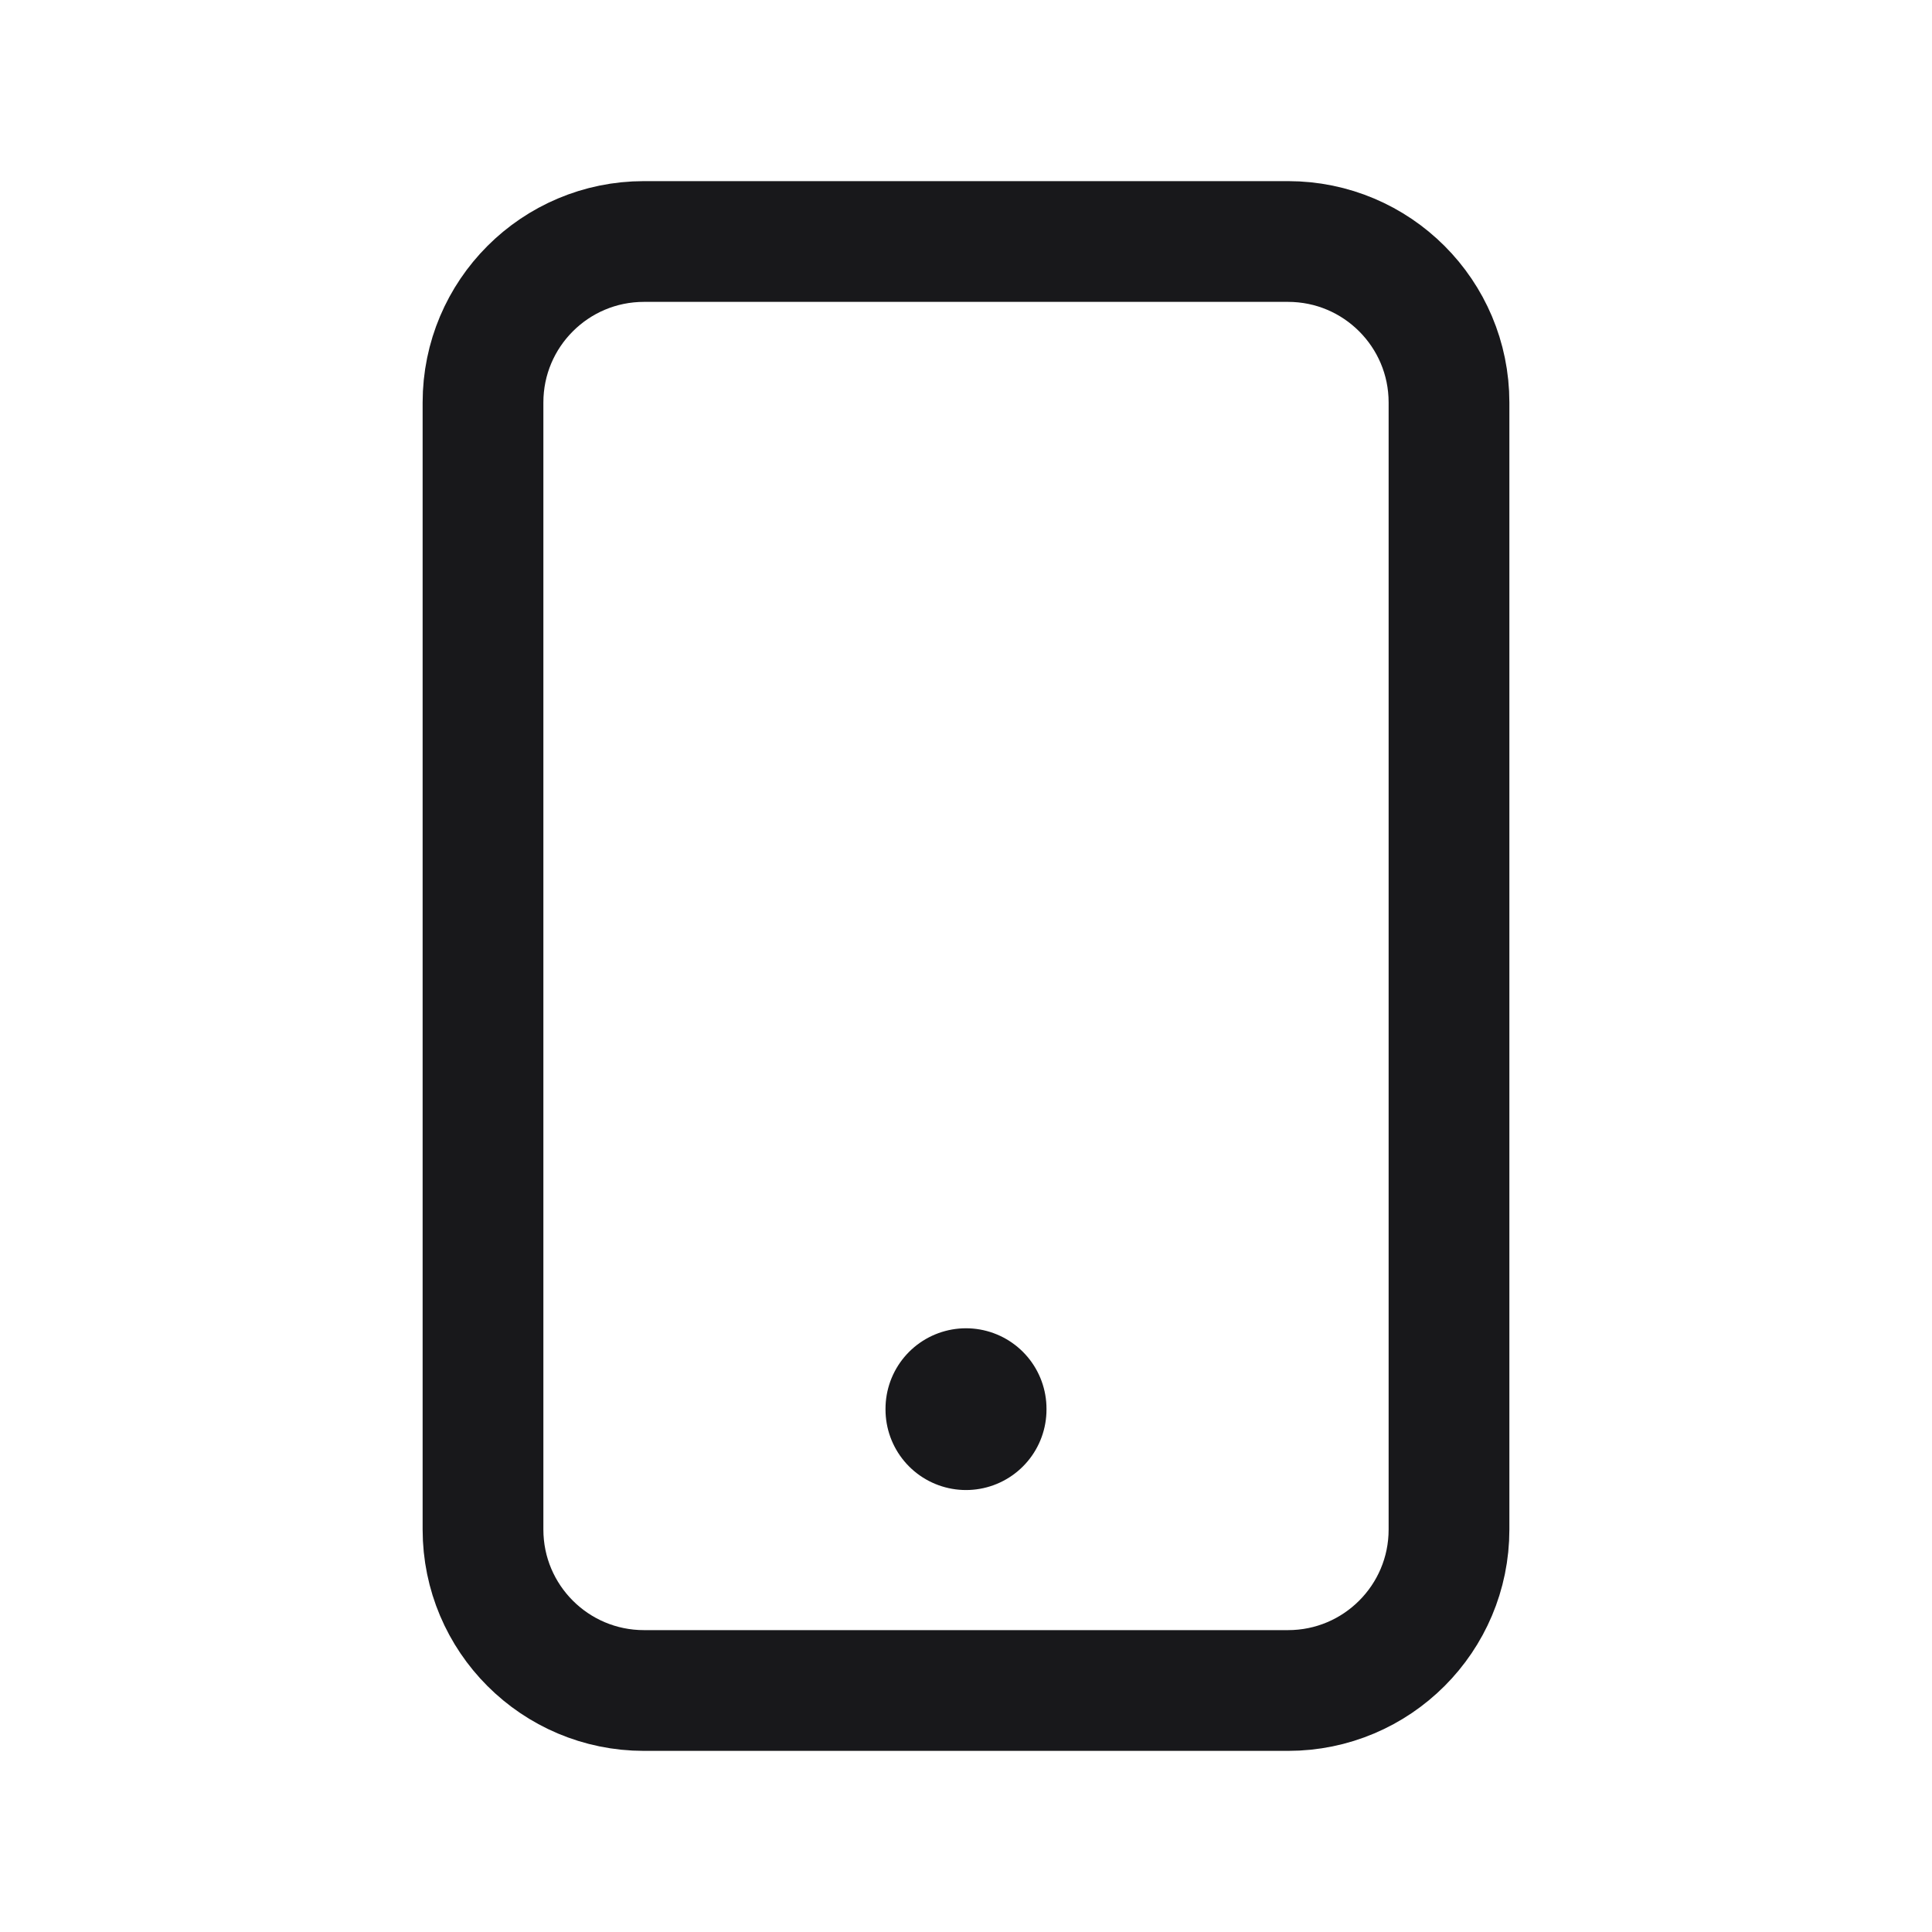
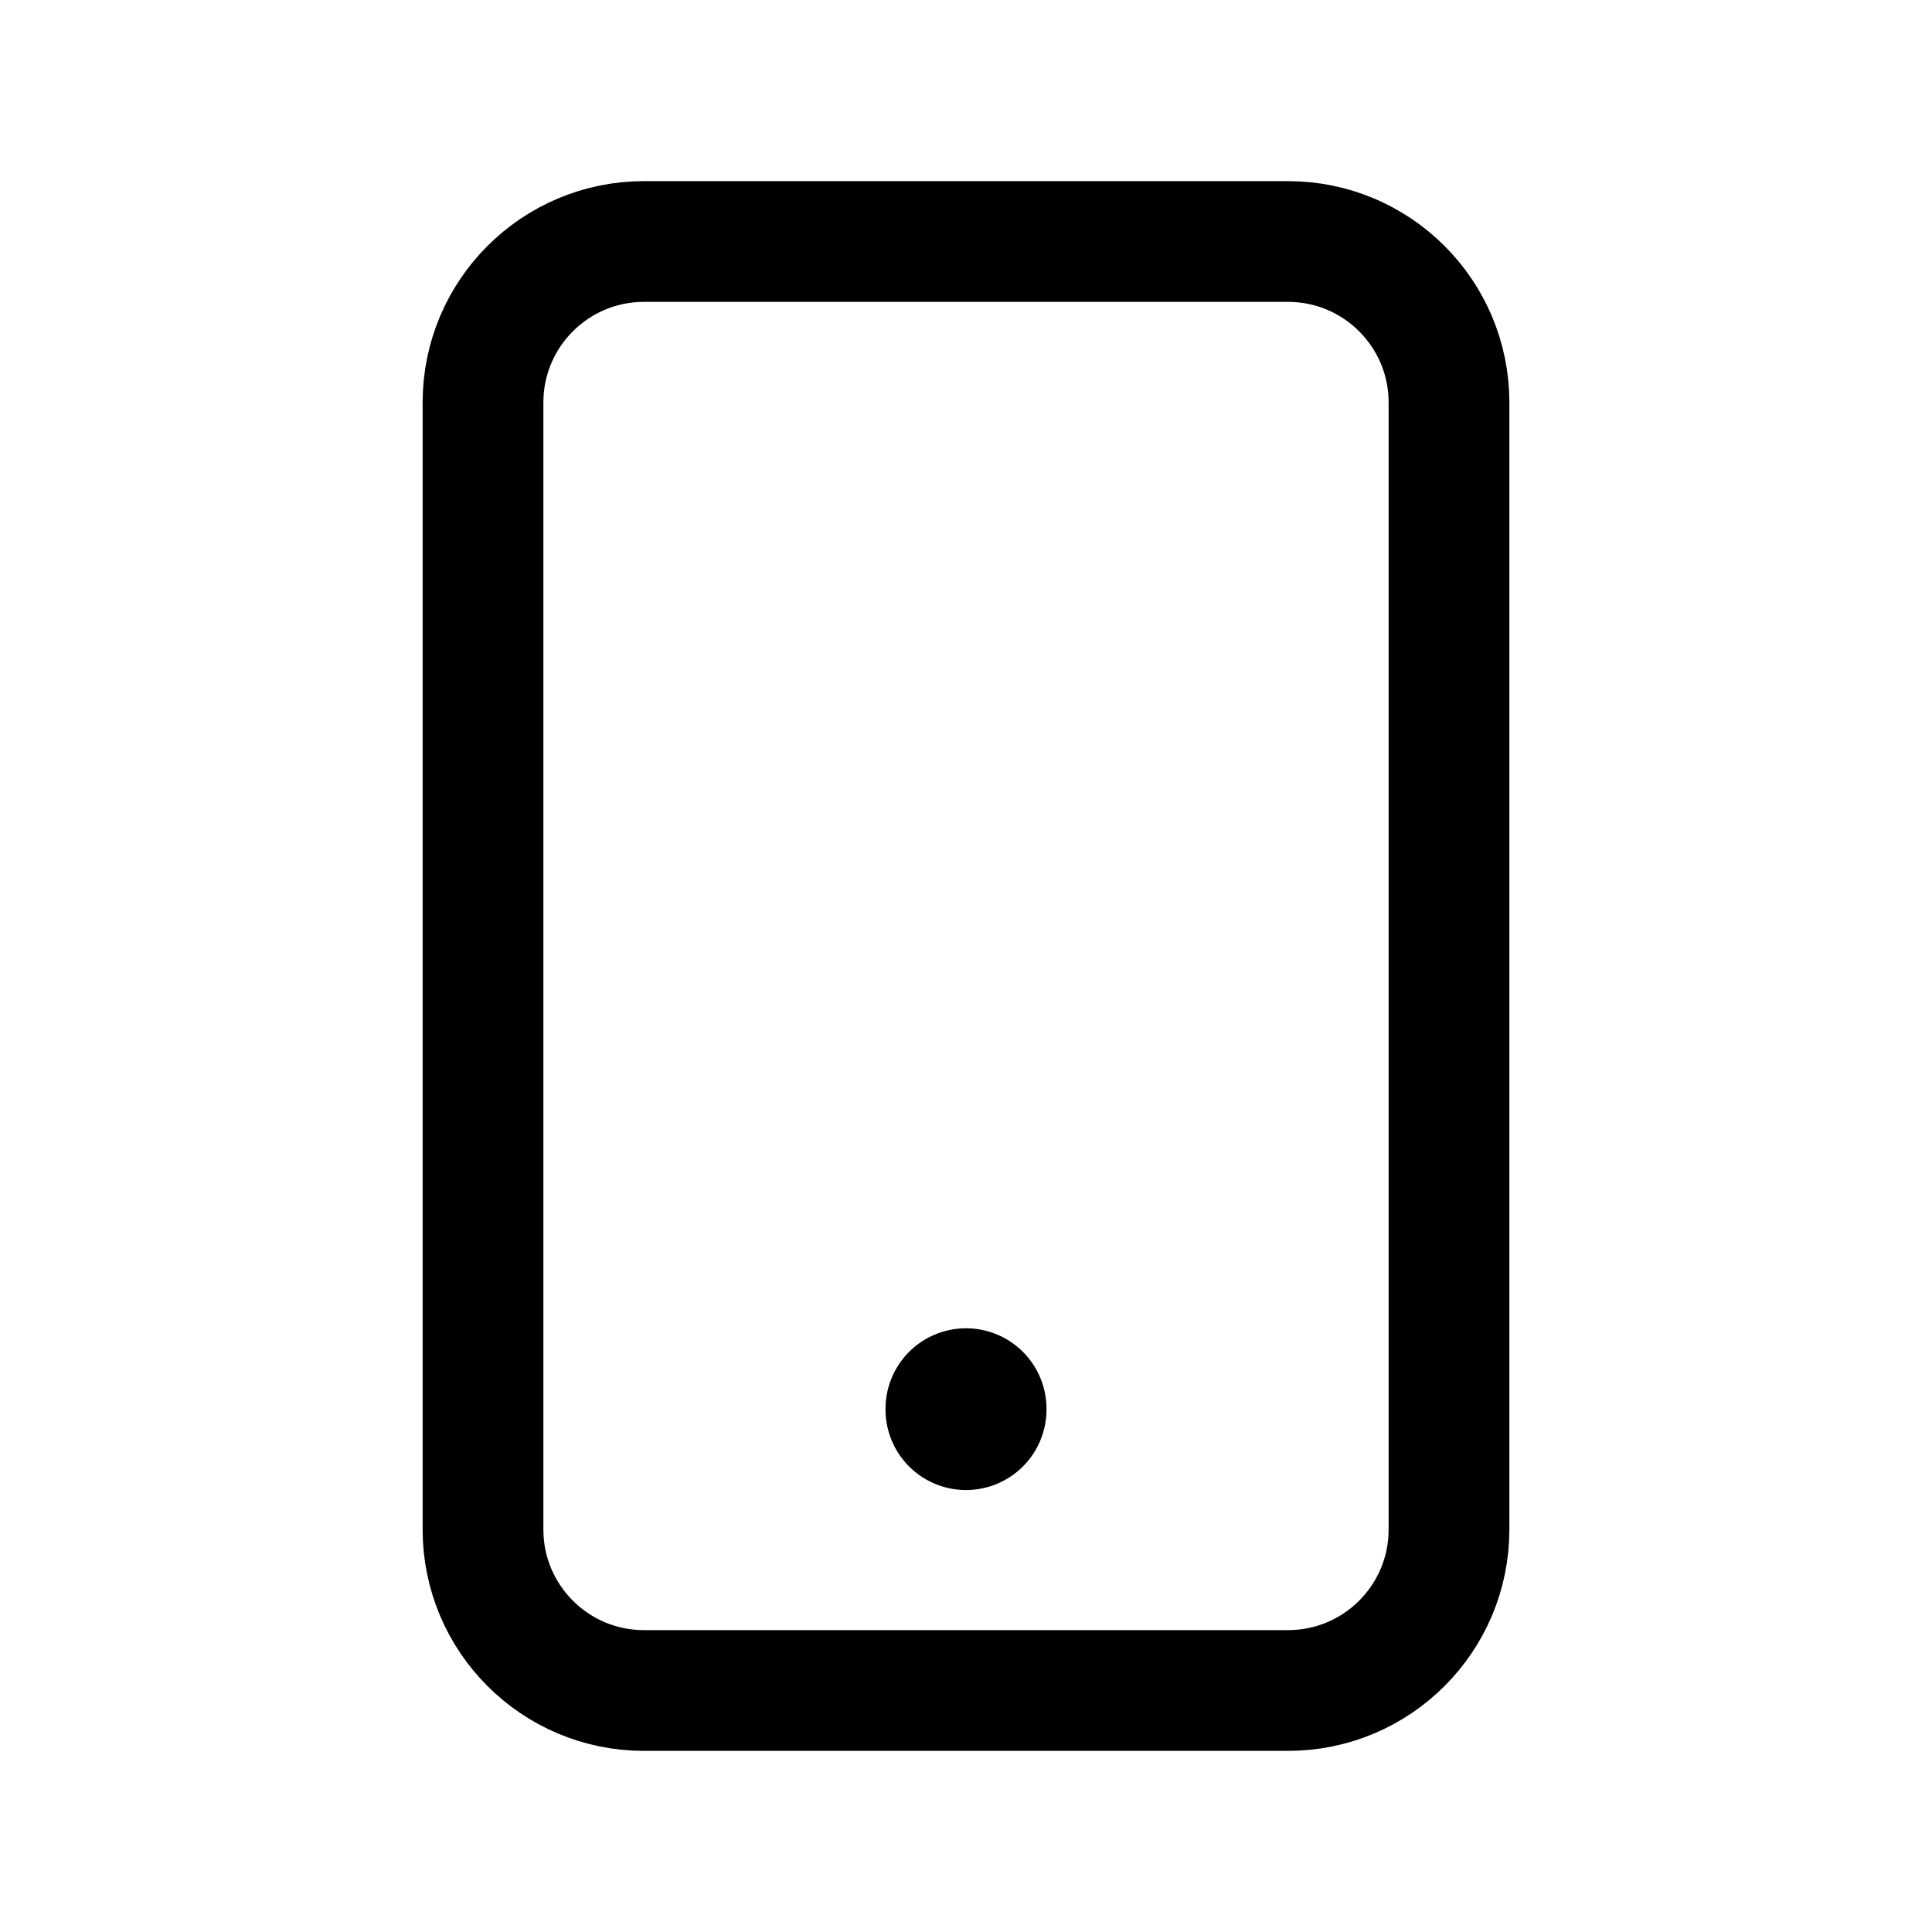
<svg xmlns="http://www.w3.org/2000/svg" width="40" height="40" viewBox="0 0 40 40" fill="none">
-   <path d="M26.667 5H13.333C11.492 5 10 6.492 10 8.333V31.667C10 33.508 11.492 35 13.333 35H26.667C28.508 35 30 33.508 30 31.667V10V8.333C30 6.492 28.508 5 26.667 5Z" stroke="#18181B" stroke-width="2.5" />
-   <path d="M20 29.183V29.167" stroke="#18181B" stroke-width="3.333" stroke-linecap="round" />
+   <path d="M26.667 5H13.333C11.492 5 10 6.492 10 8.333V31.667C10 33.508 11.492 35 13.333 35H26.667C28.508 35 30 33.508 30 31.667V10V8.333C30 6.492 28.508 5 26.667 5Z" stroke="currentColor" stroke-width="2.5" />
+   <path d="M20 29.183V29.167" stroke="currentColor" stroke-width="3.333" stroke-linecap="round" />
</svg>
